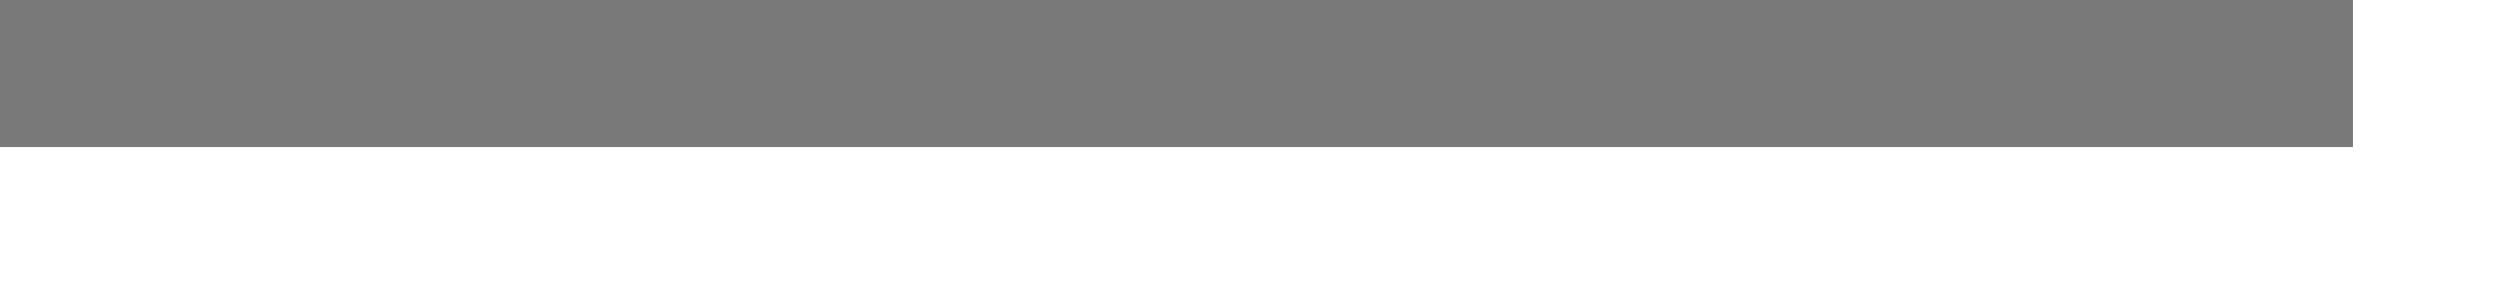
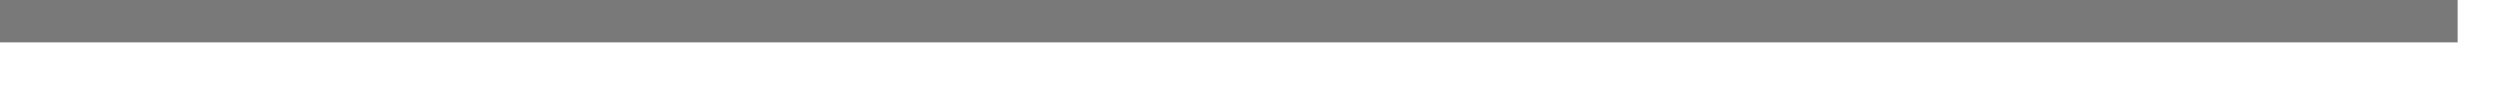
- <svg xmlns="http://www.w3.org/2000/svg" version="1.1" width="17px" height="2px">
-   <g transform="matrix(1 0 0 1 -727 -372 )">
-     <path d="M 727 372.5  L 743 372.5  " stroke-width="1" stroke="#797979" fill="none" />
+ <svg xmlns="http://www.w3.org/2000/svg" version="1.1" width="59px" height="2px">
+   <g transform="matrix(1 0 0 1 -561 -318 )">
+     <path d="M 561 318.5  L 619 318.5  " stroke-width="1" stroke="#797979" fill="none" />
  </g>
</svg>
